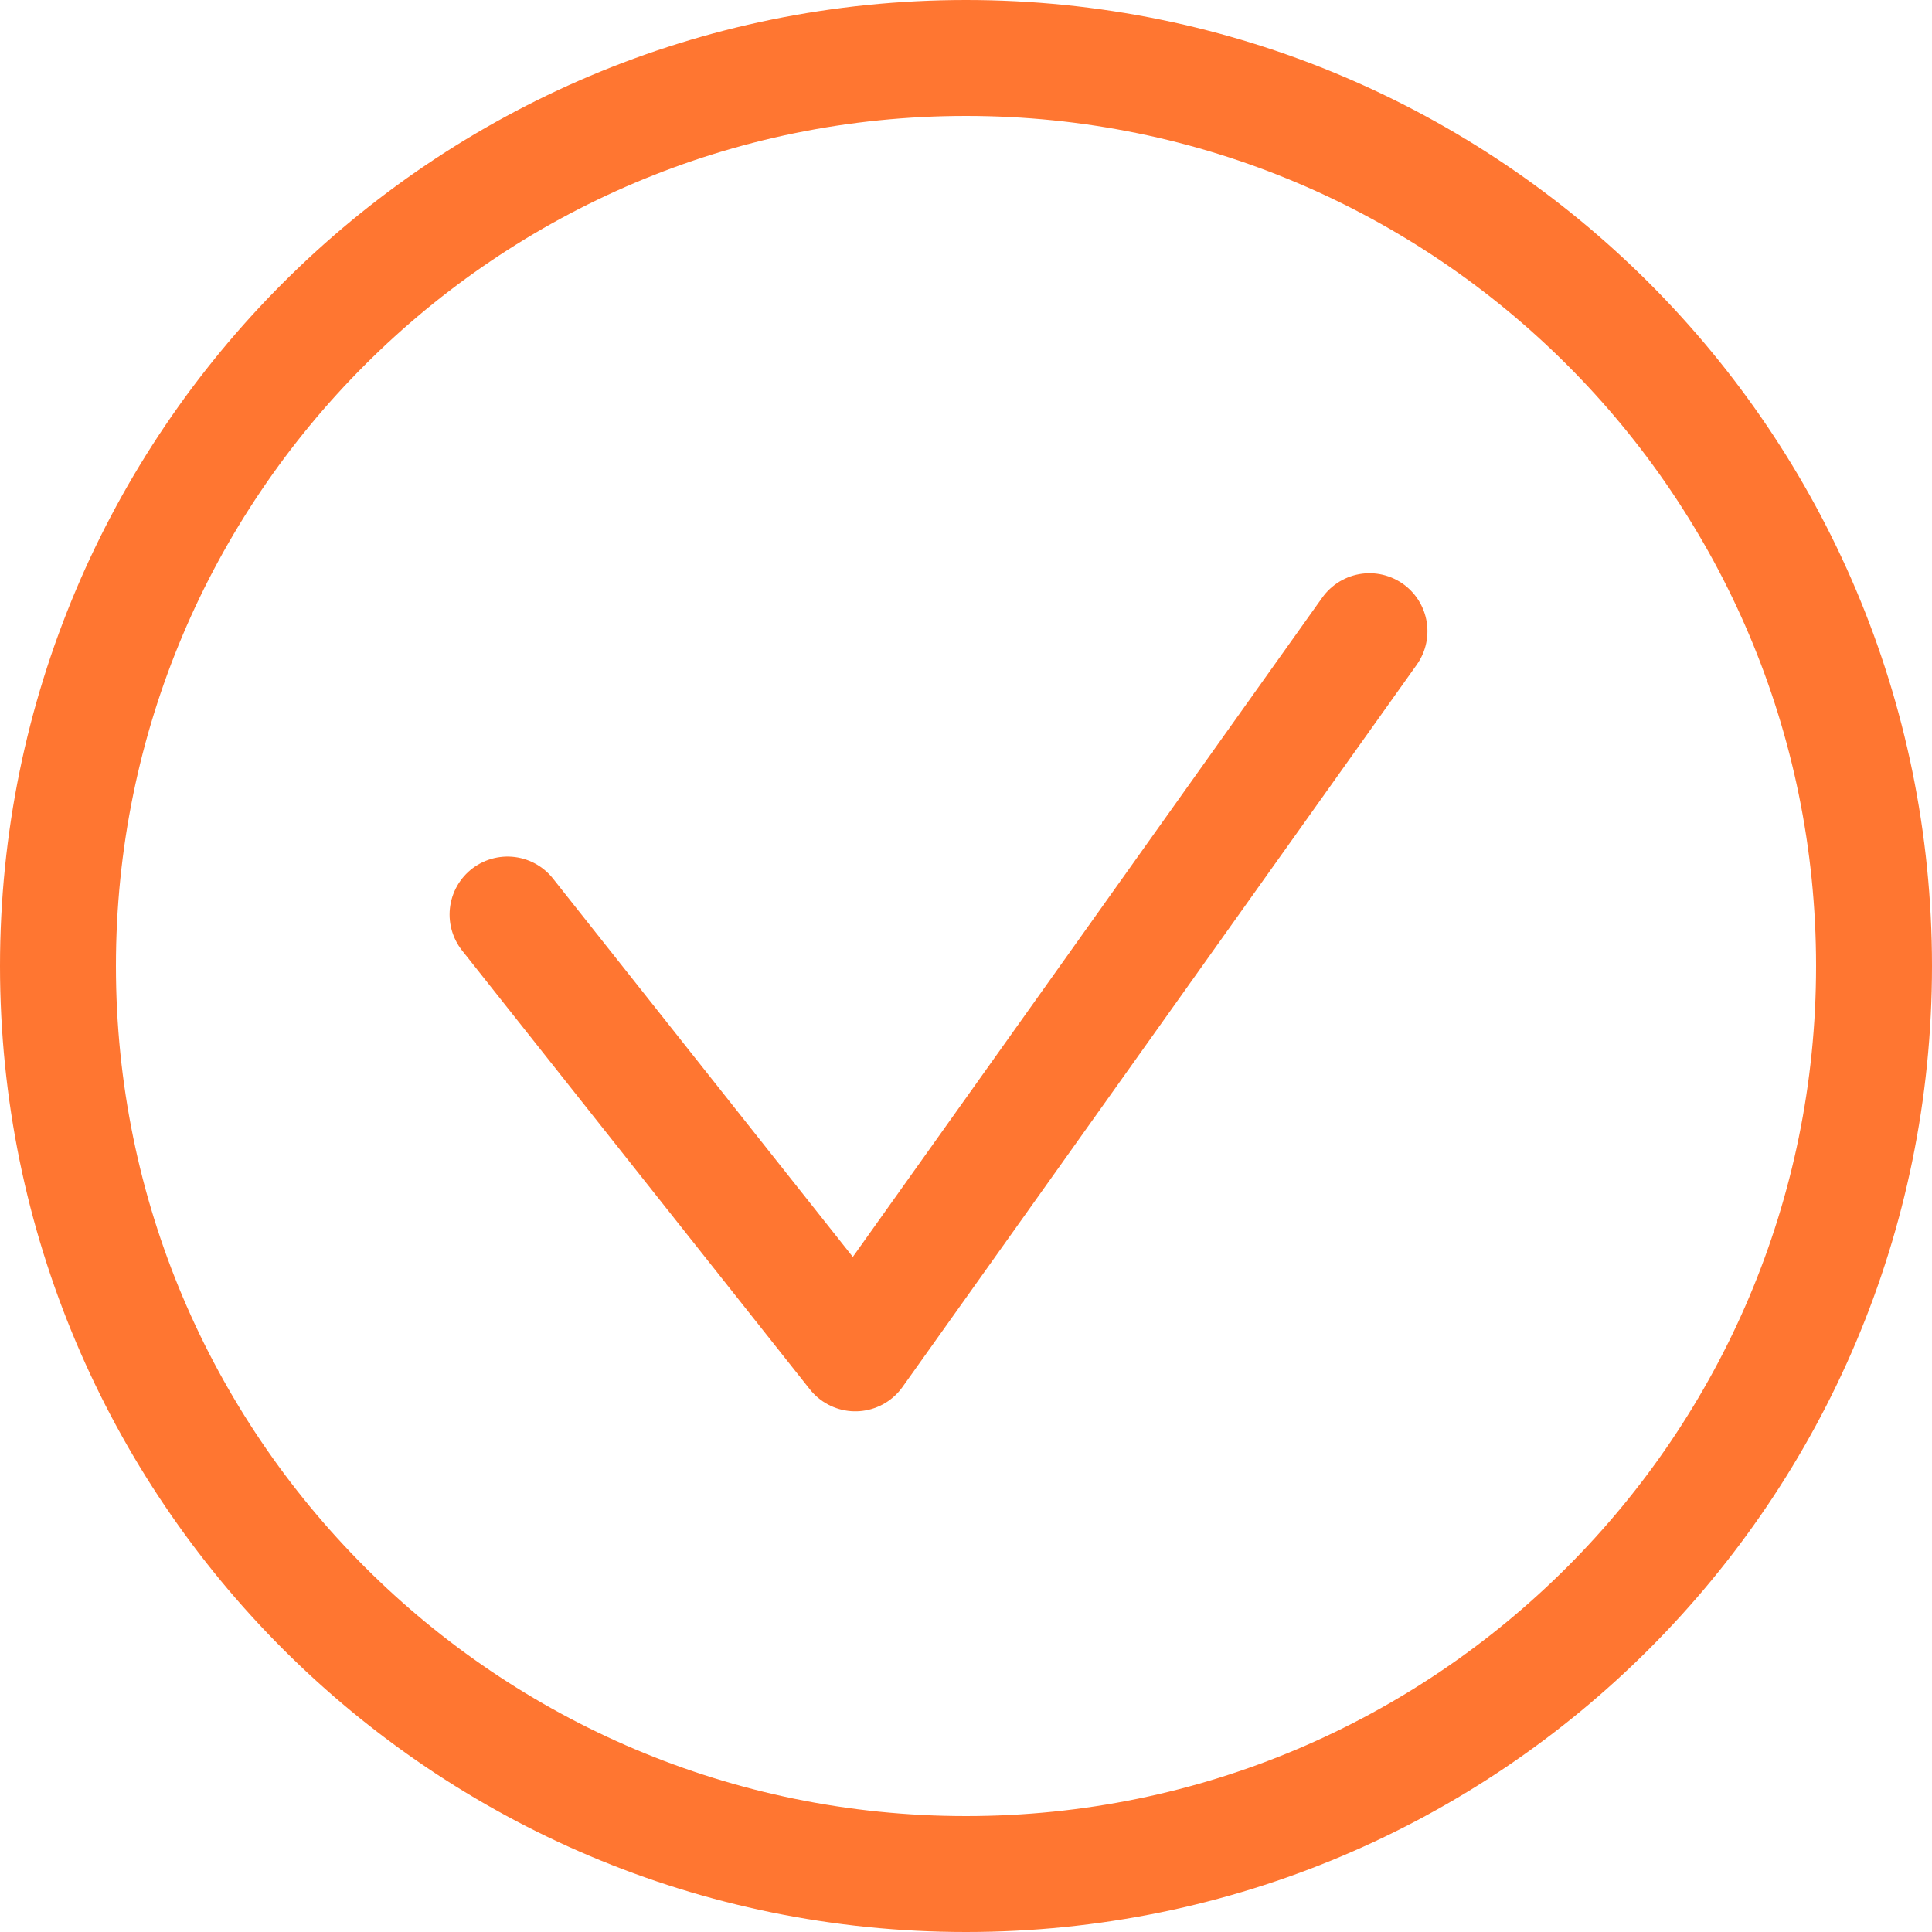
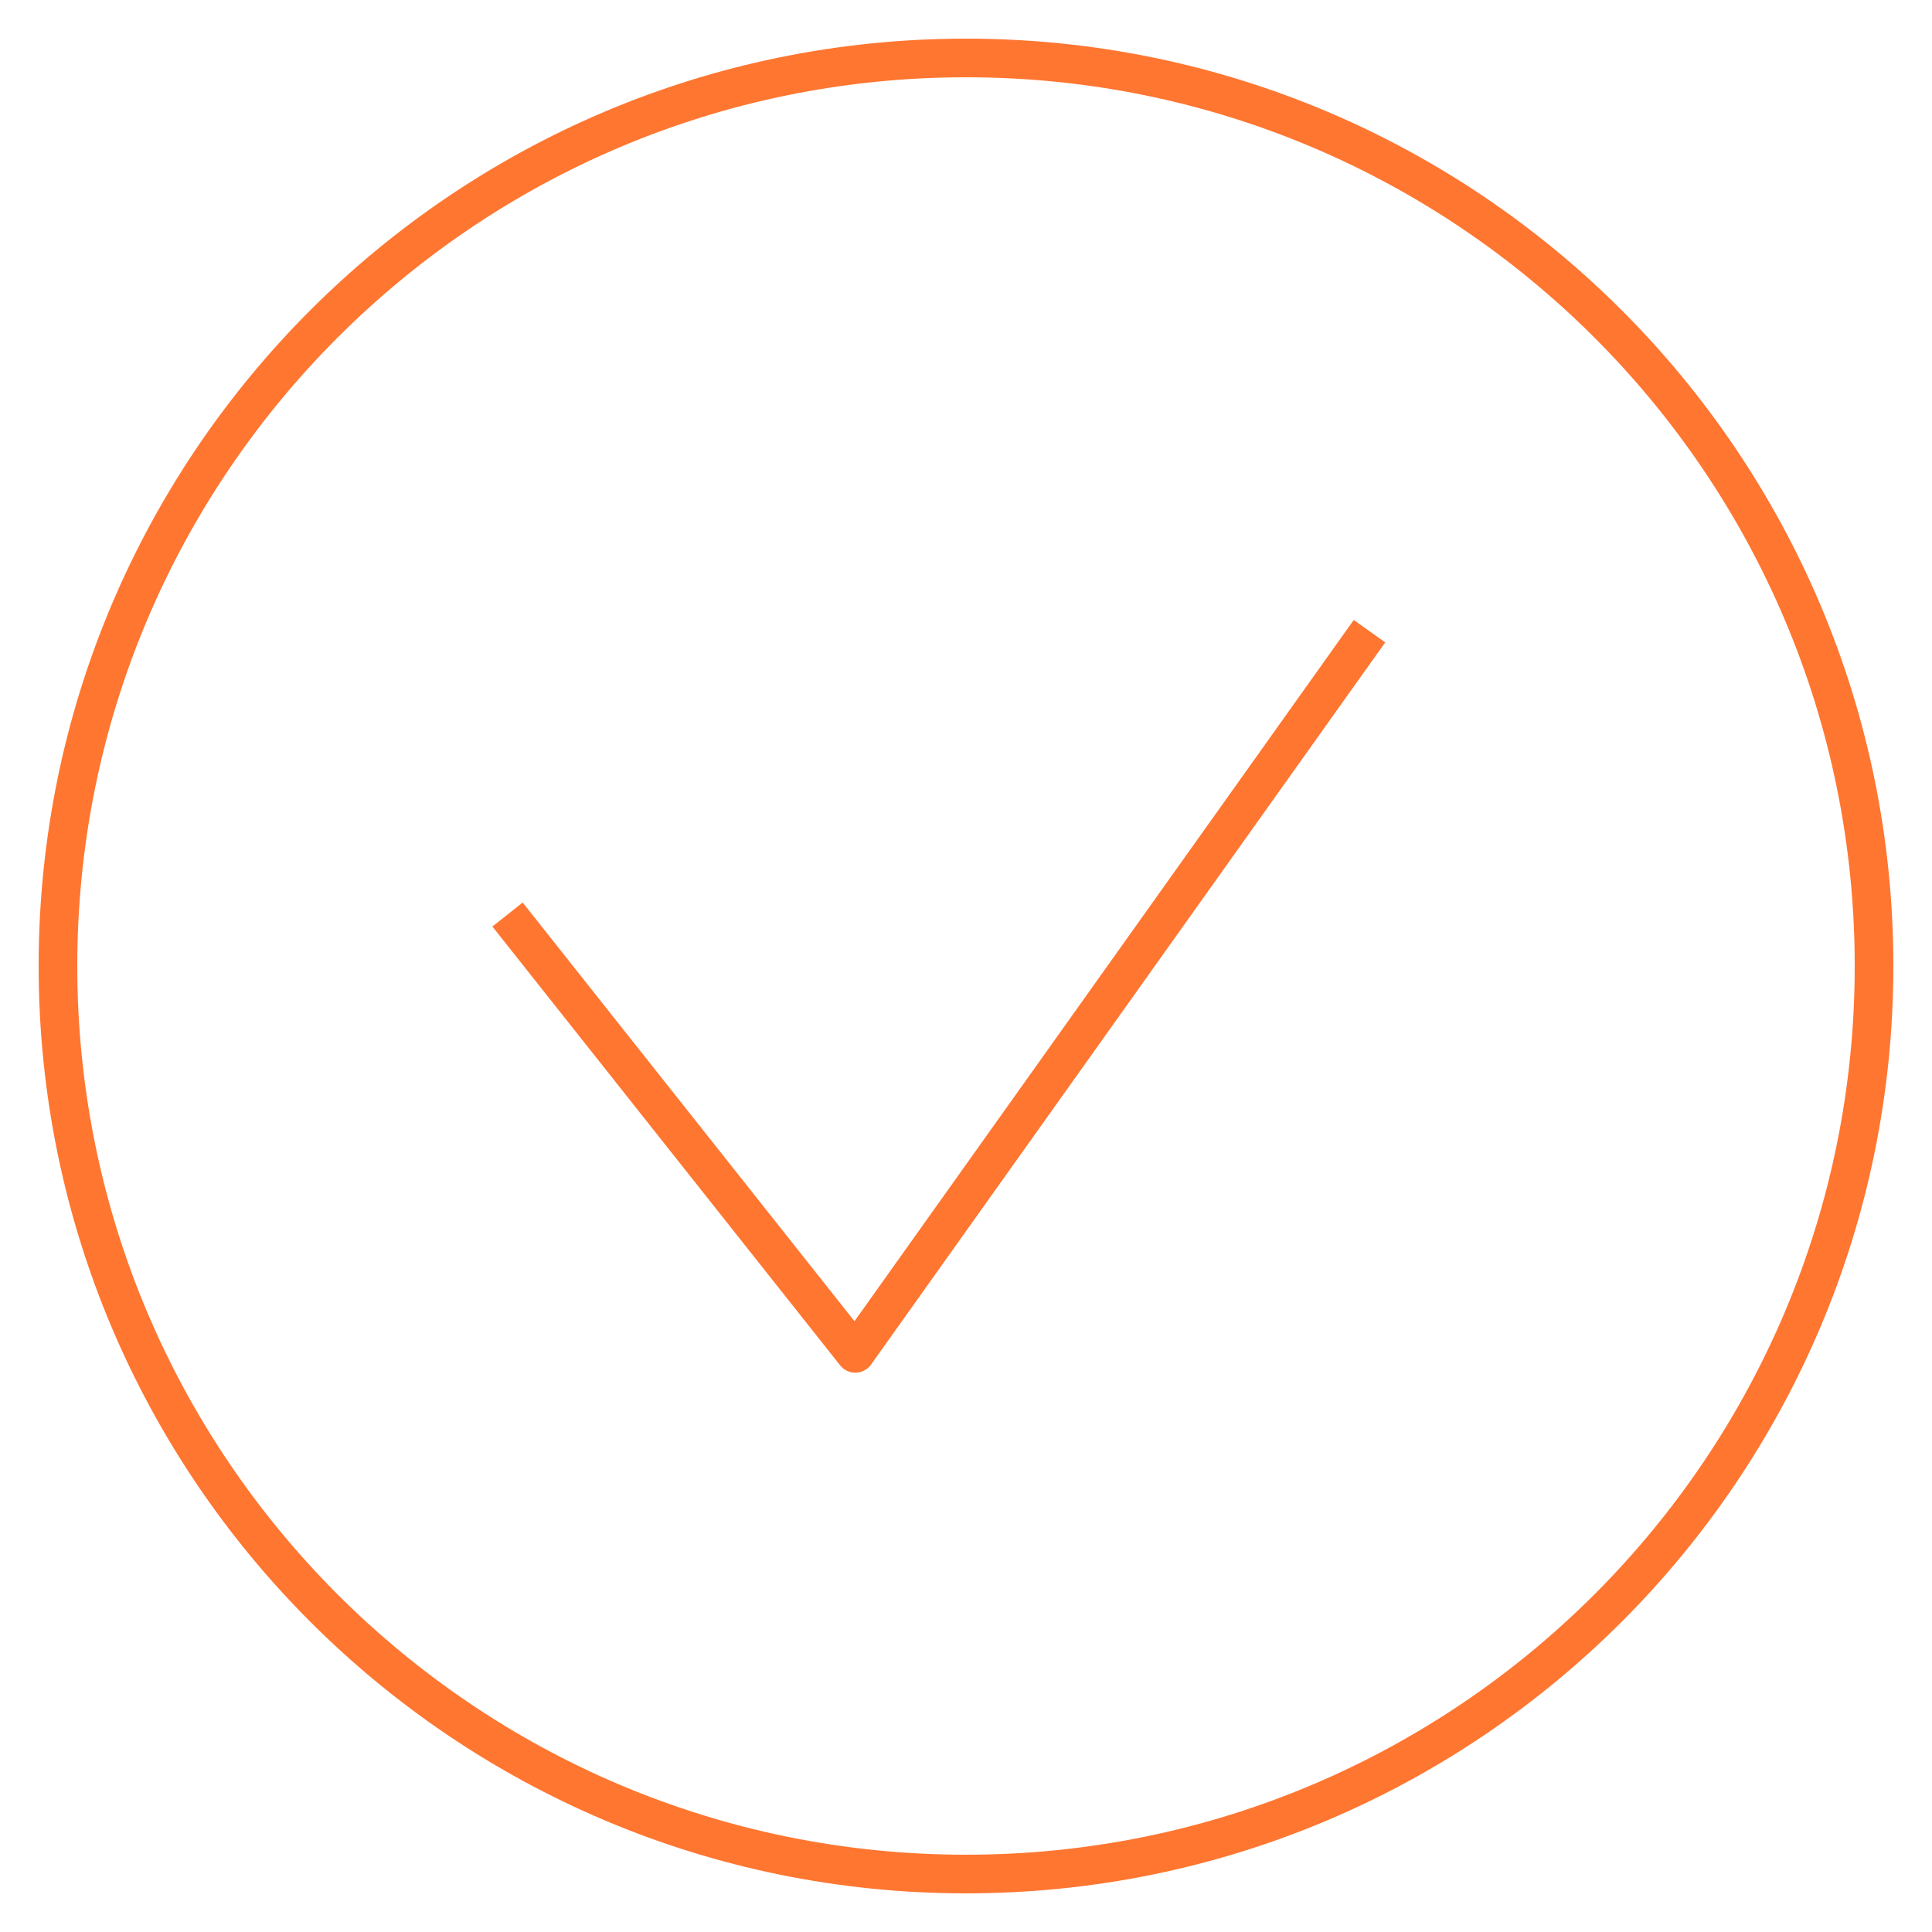
<svg xmlns="http://www.w3.org/2000/svg" width="50" height="50" viewBox="0 0 50 50">
-   <path fill="none" stroke="#ff7631" stroke-linecap="round" stroke-linejoin="round" stroke-width="3px" d="M-478.529 1325.481l9 11.357 13.307-18.69" transform="translate(491.664 -1301.813)" />
-   <g fill="none" stroke="#ff7631" stroke-width="3px">
+   <path fill="none" stroke="#ff7631" strokeLinecap="round" stroke-linejoin="round" strokeWidth="3px" d="M-478.529 1325.481l9 11.357 13.307-18.69" transform="translate(491.664 -1301.813)" />
+   <g fill="none" stroke="#ff7631" strokeWidth="3px">
    <circle cx="25" cy="25" r="25" stroke="none" />
    <circle cx="25" cy="25" r="23.5" />
  </g>
</svg>
